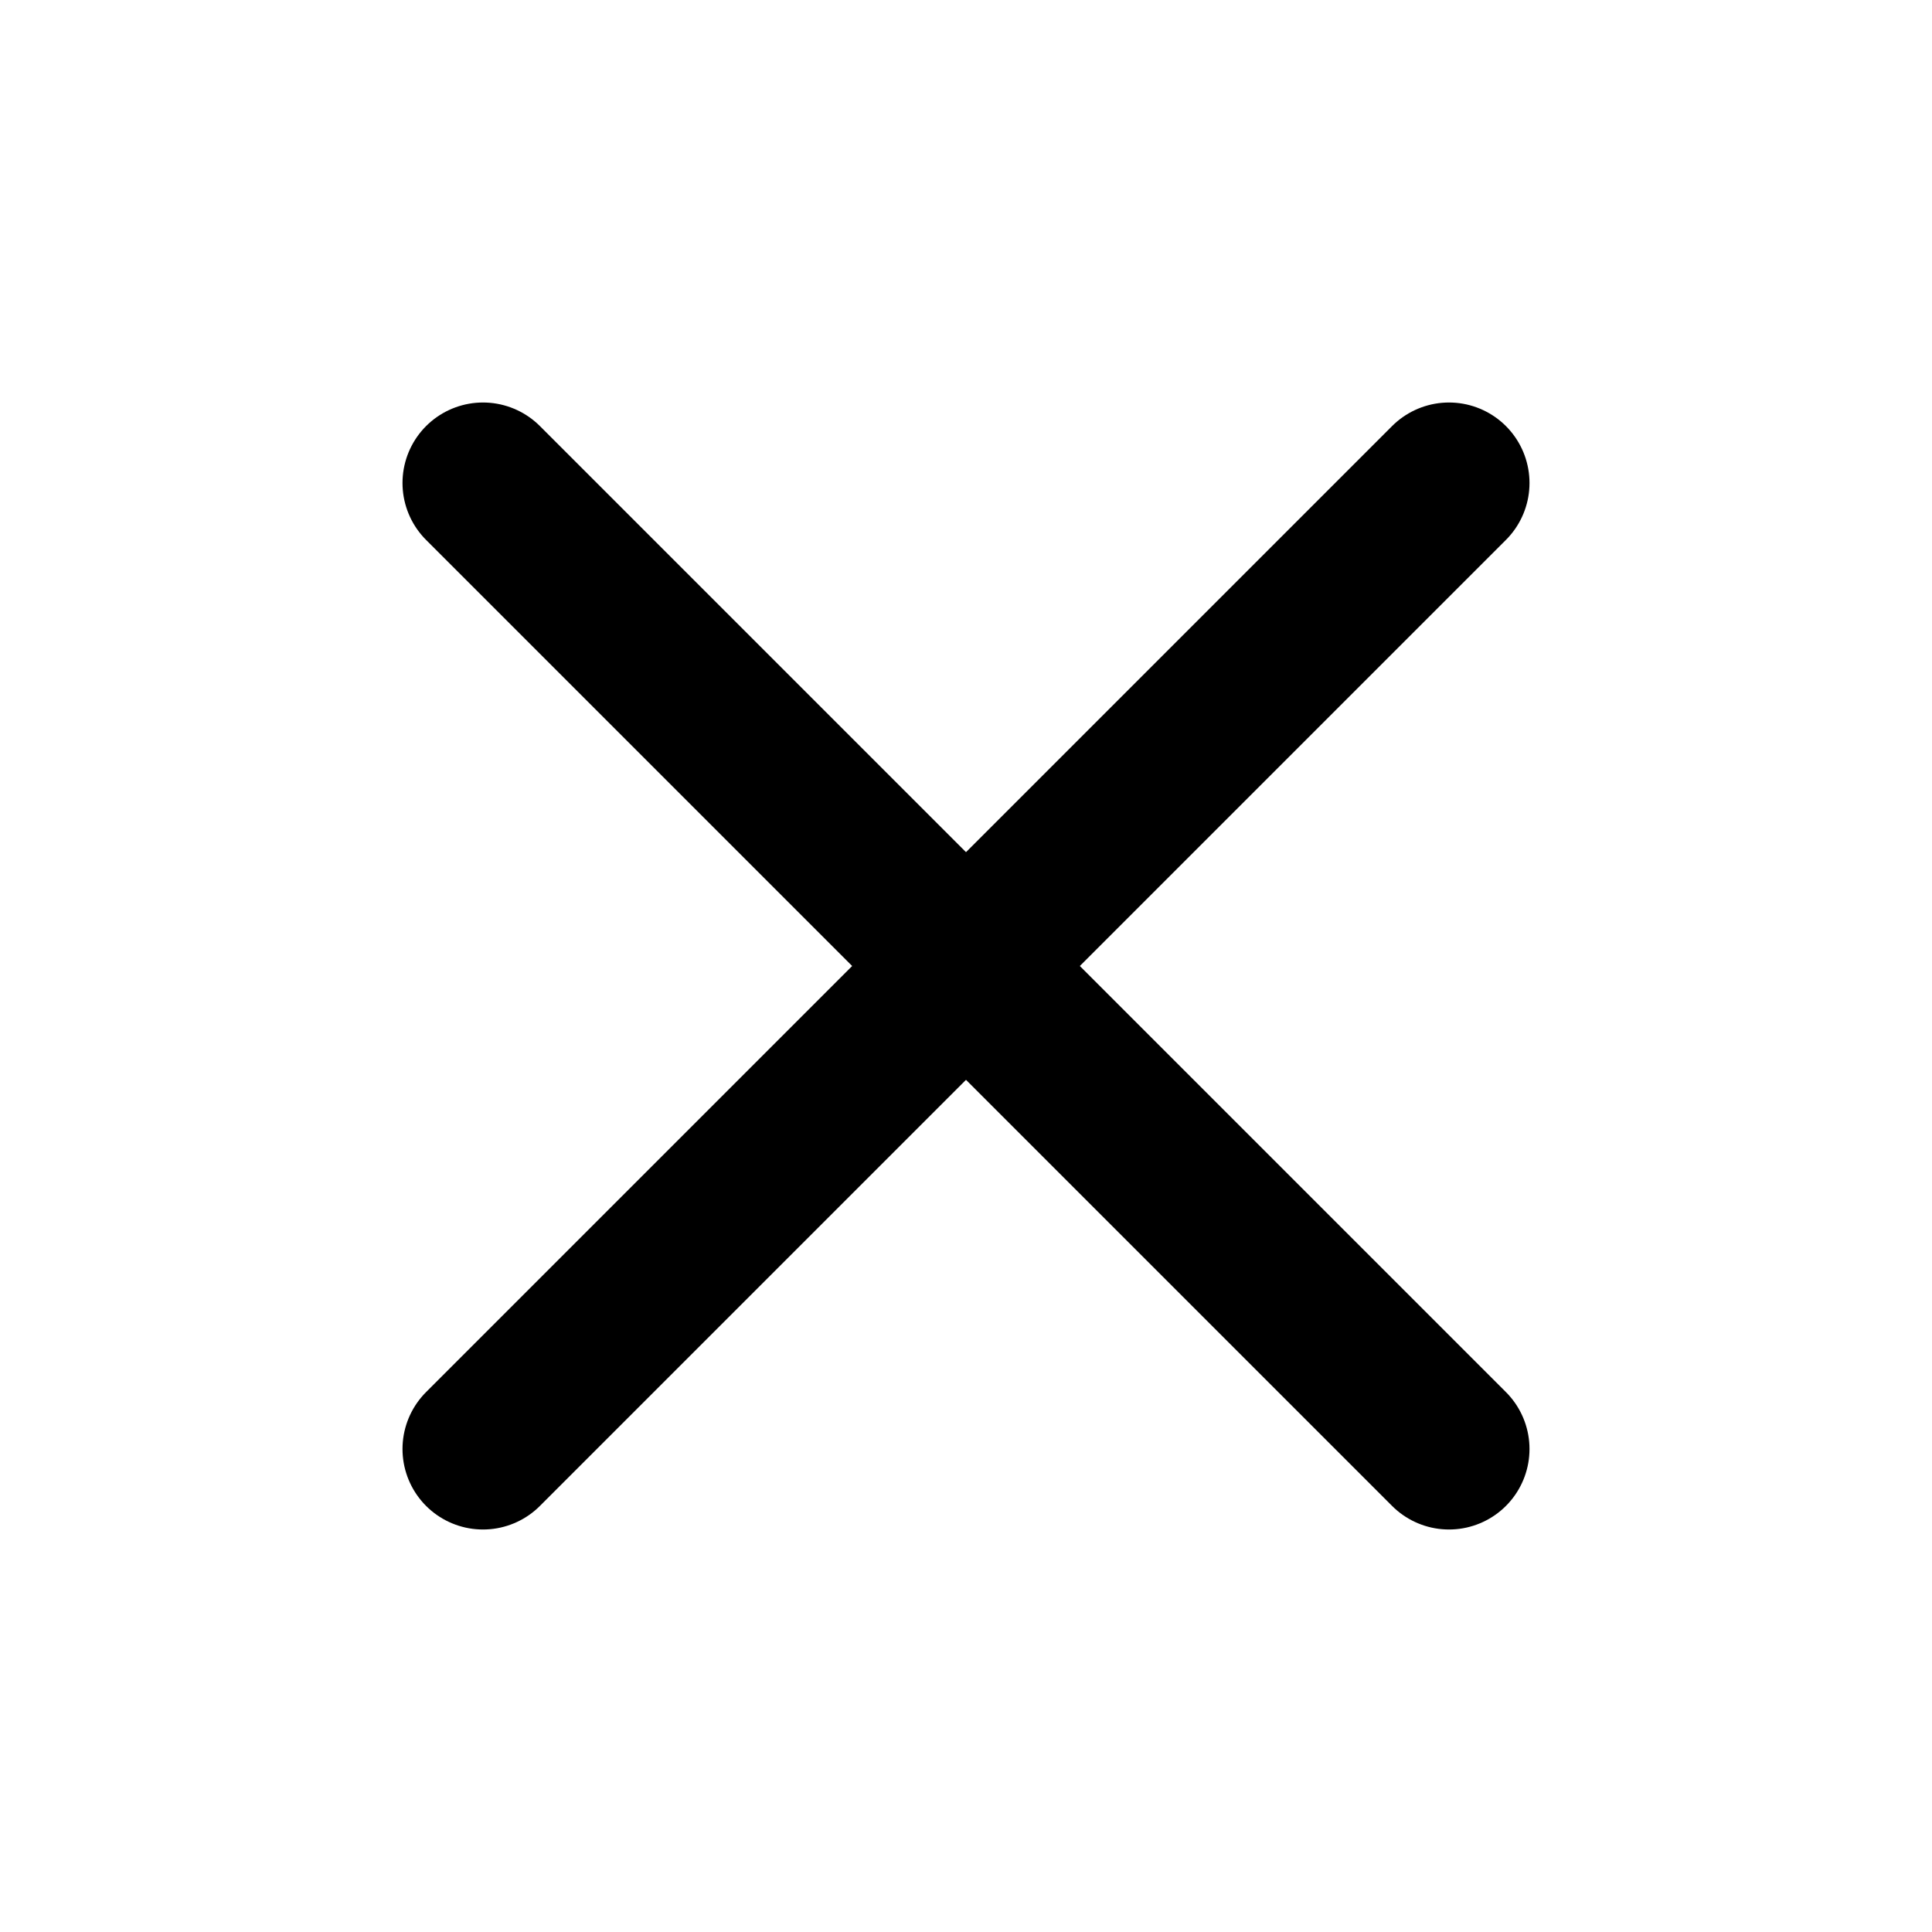
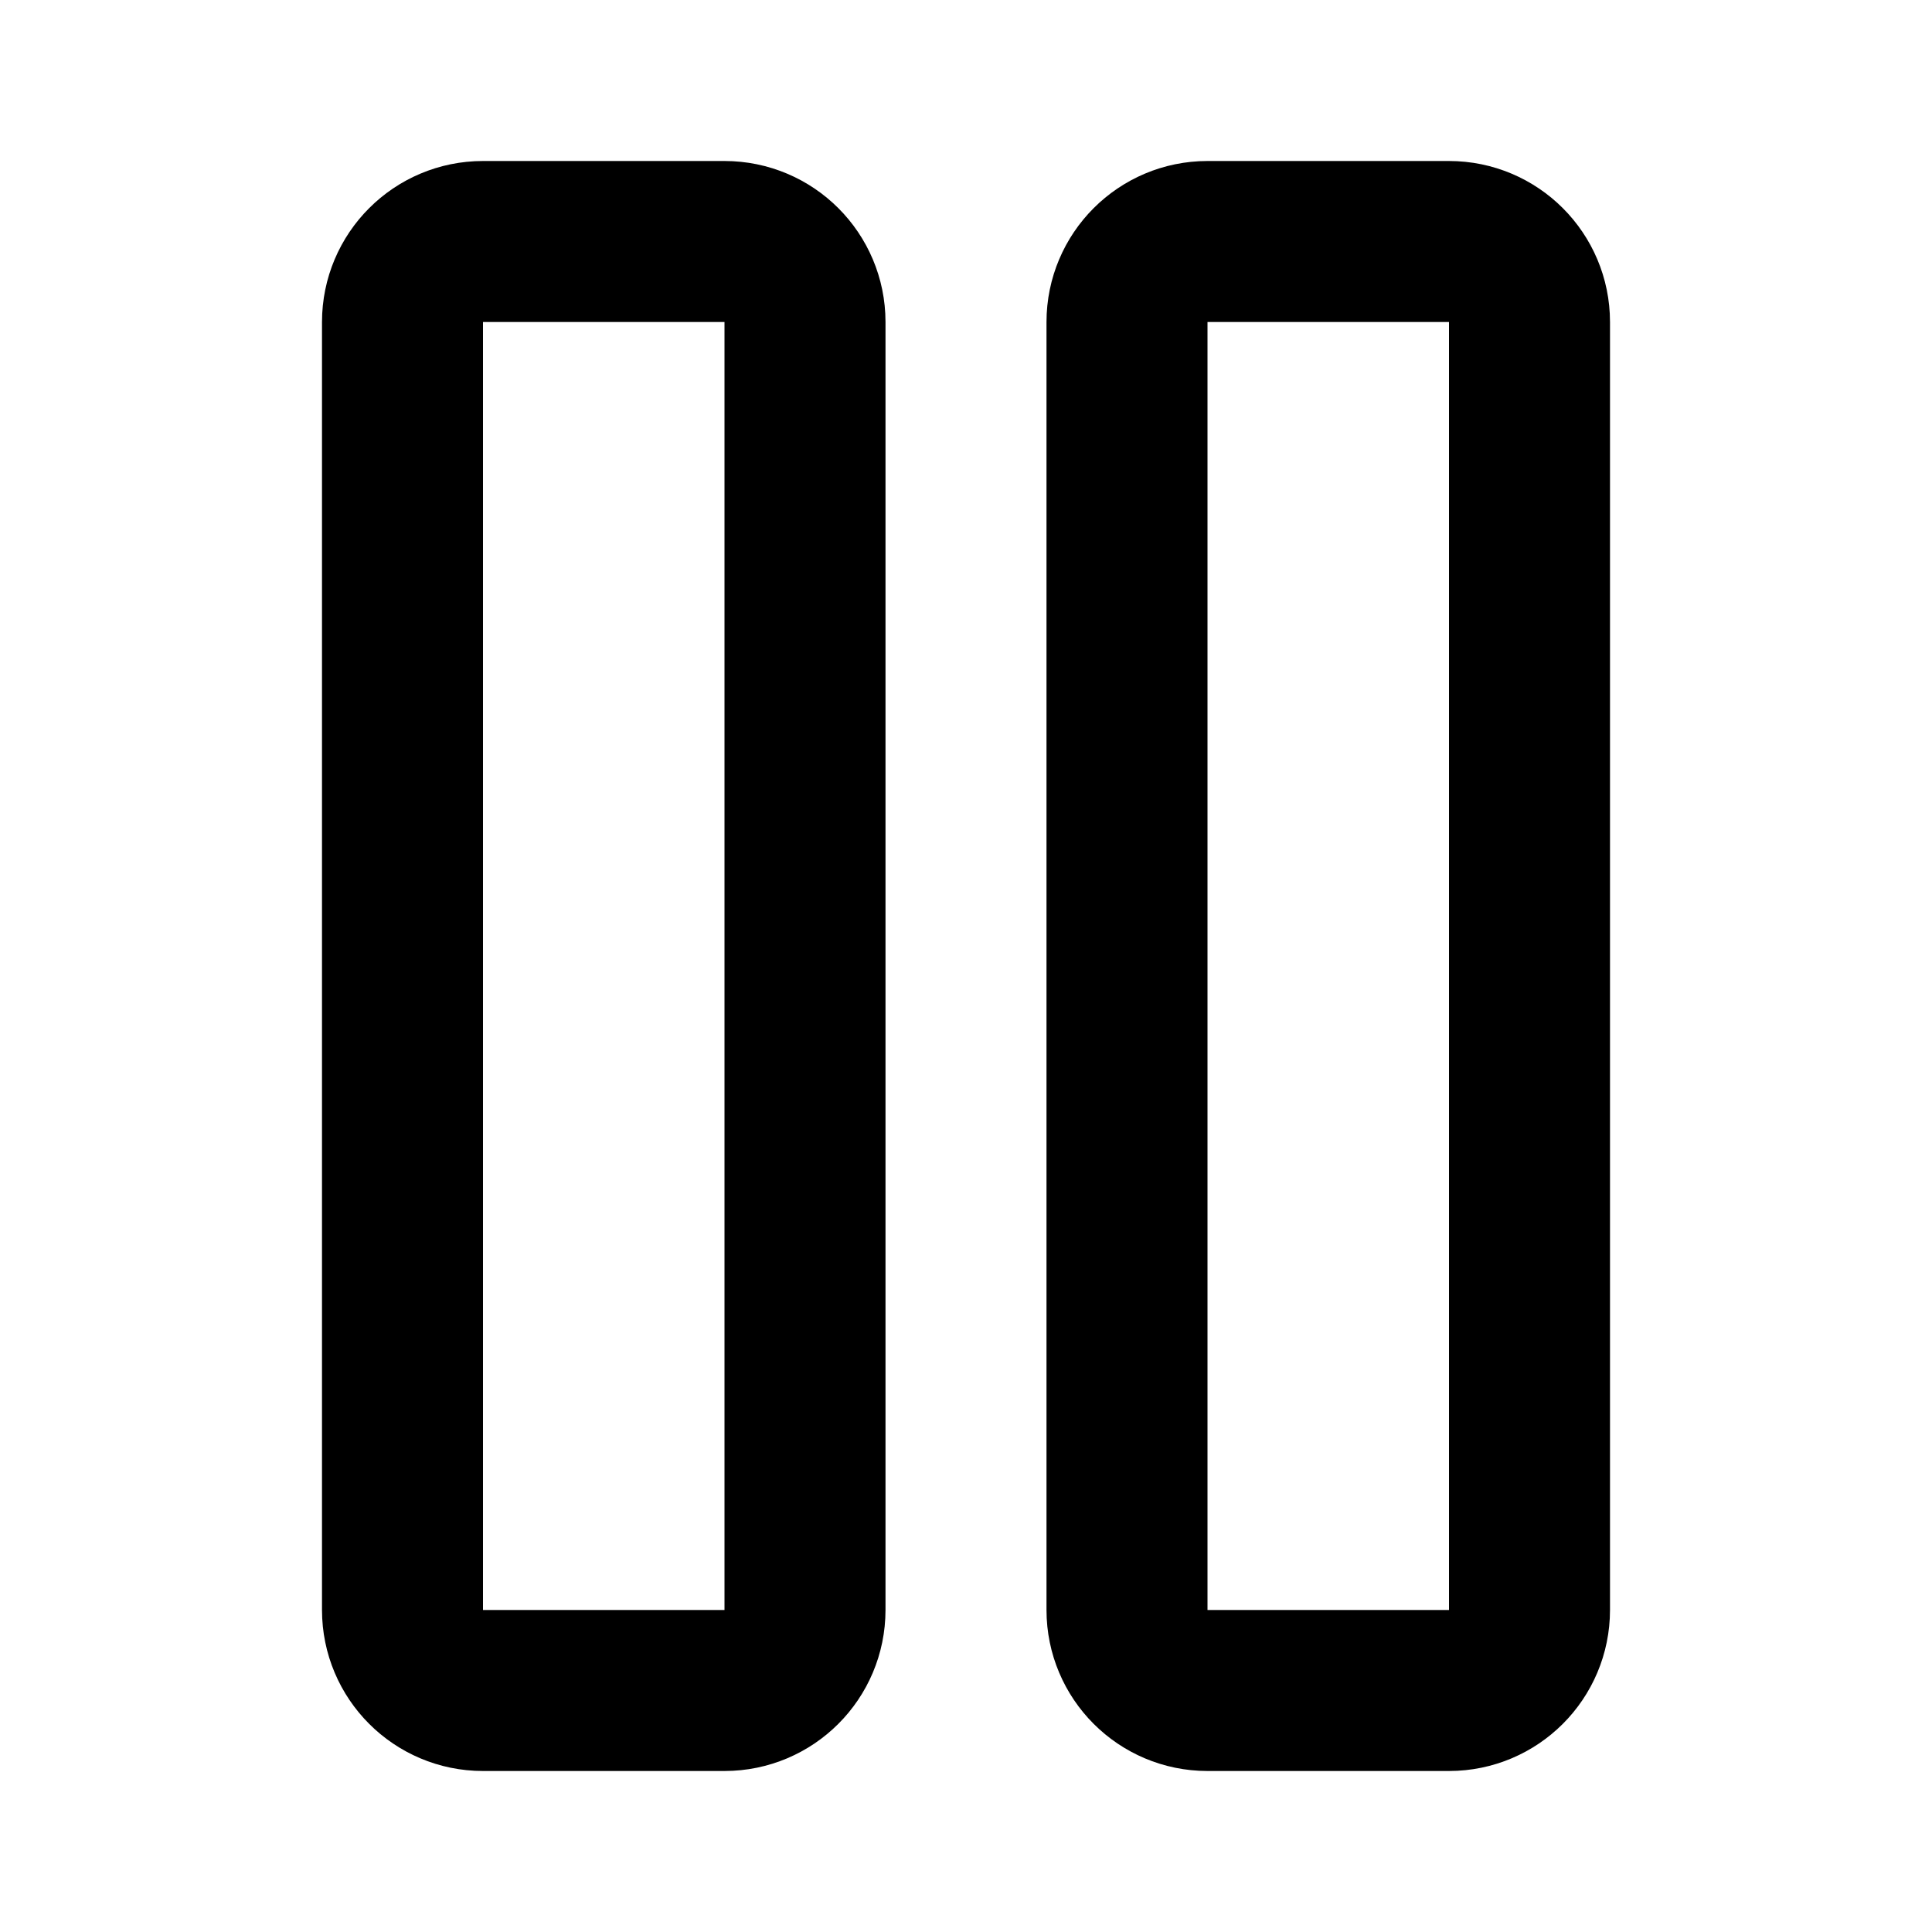
<svg xmlns="http://www.w3.org/2000/svg" width="24" height="24" viewBox="0 0 24 24" fill="none" stroke="currentColor" stroke-width="2" stroke-linecap="round" stroke-linejoin="round">
-   <path d="M18 6 6 18" />
-   <path d="m6 6 12 12" />
+   <rect x="14" y="3" width="5" height="18" rx="1" />
+   <rect x="5" y="3" width="5" height="18" rx="1" />
</svg>
